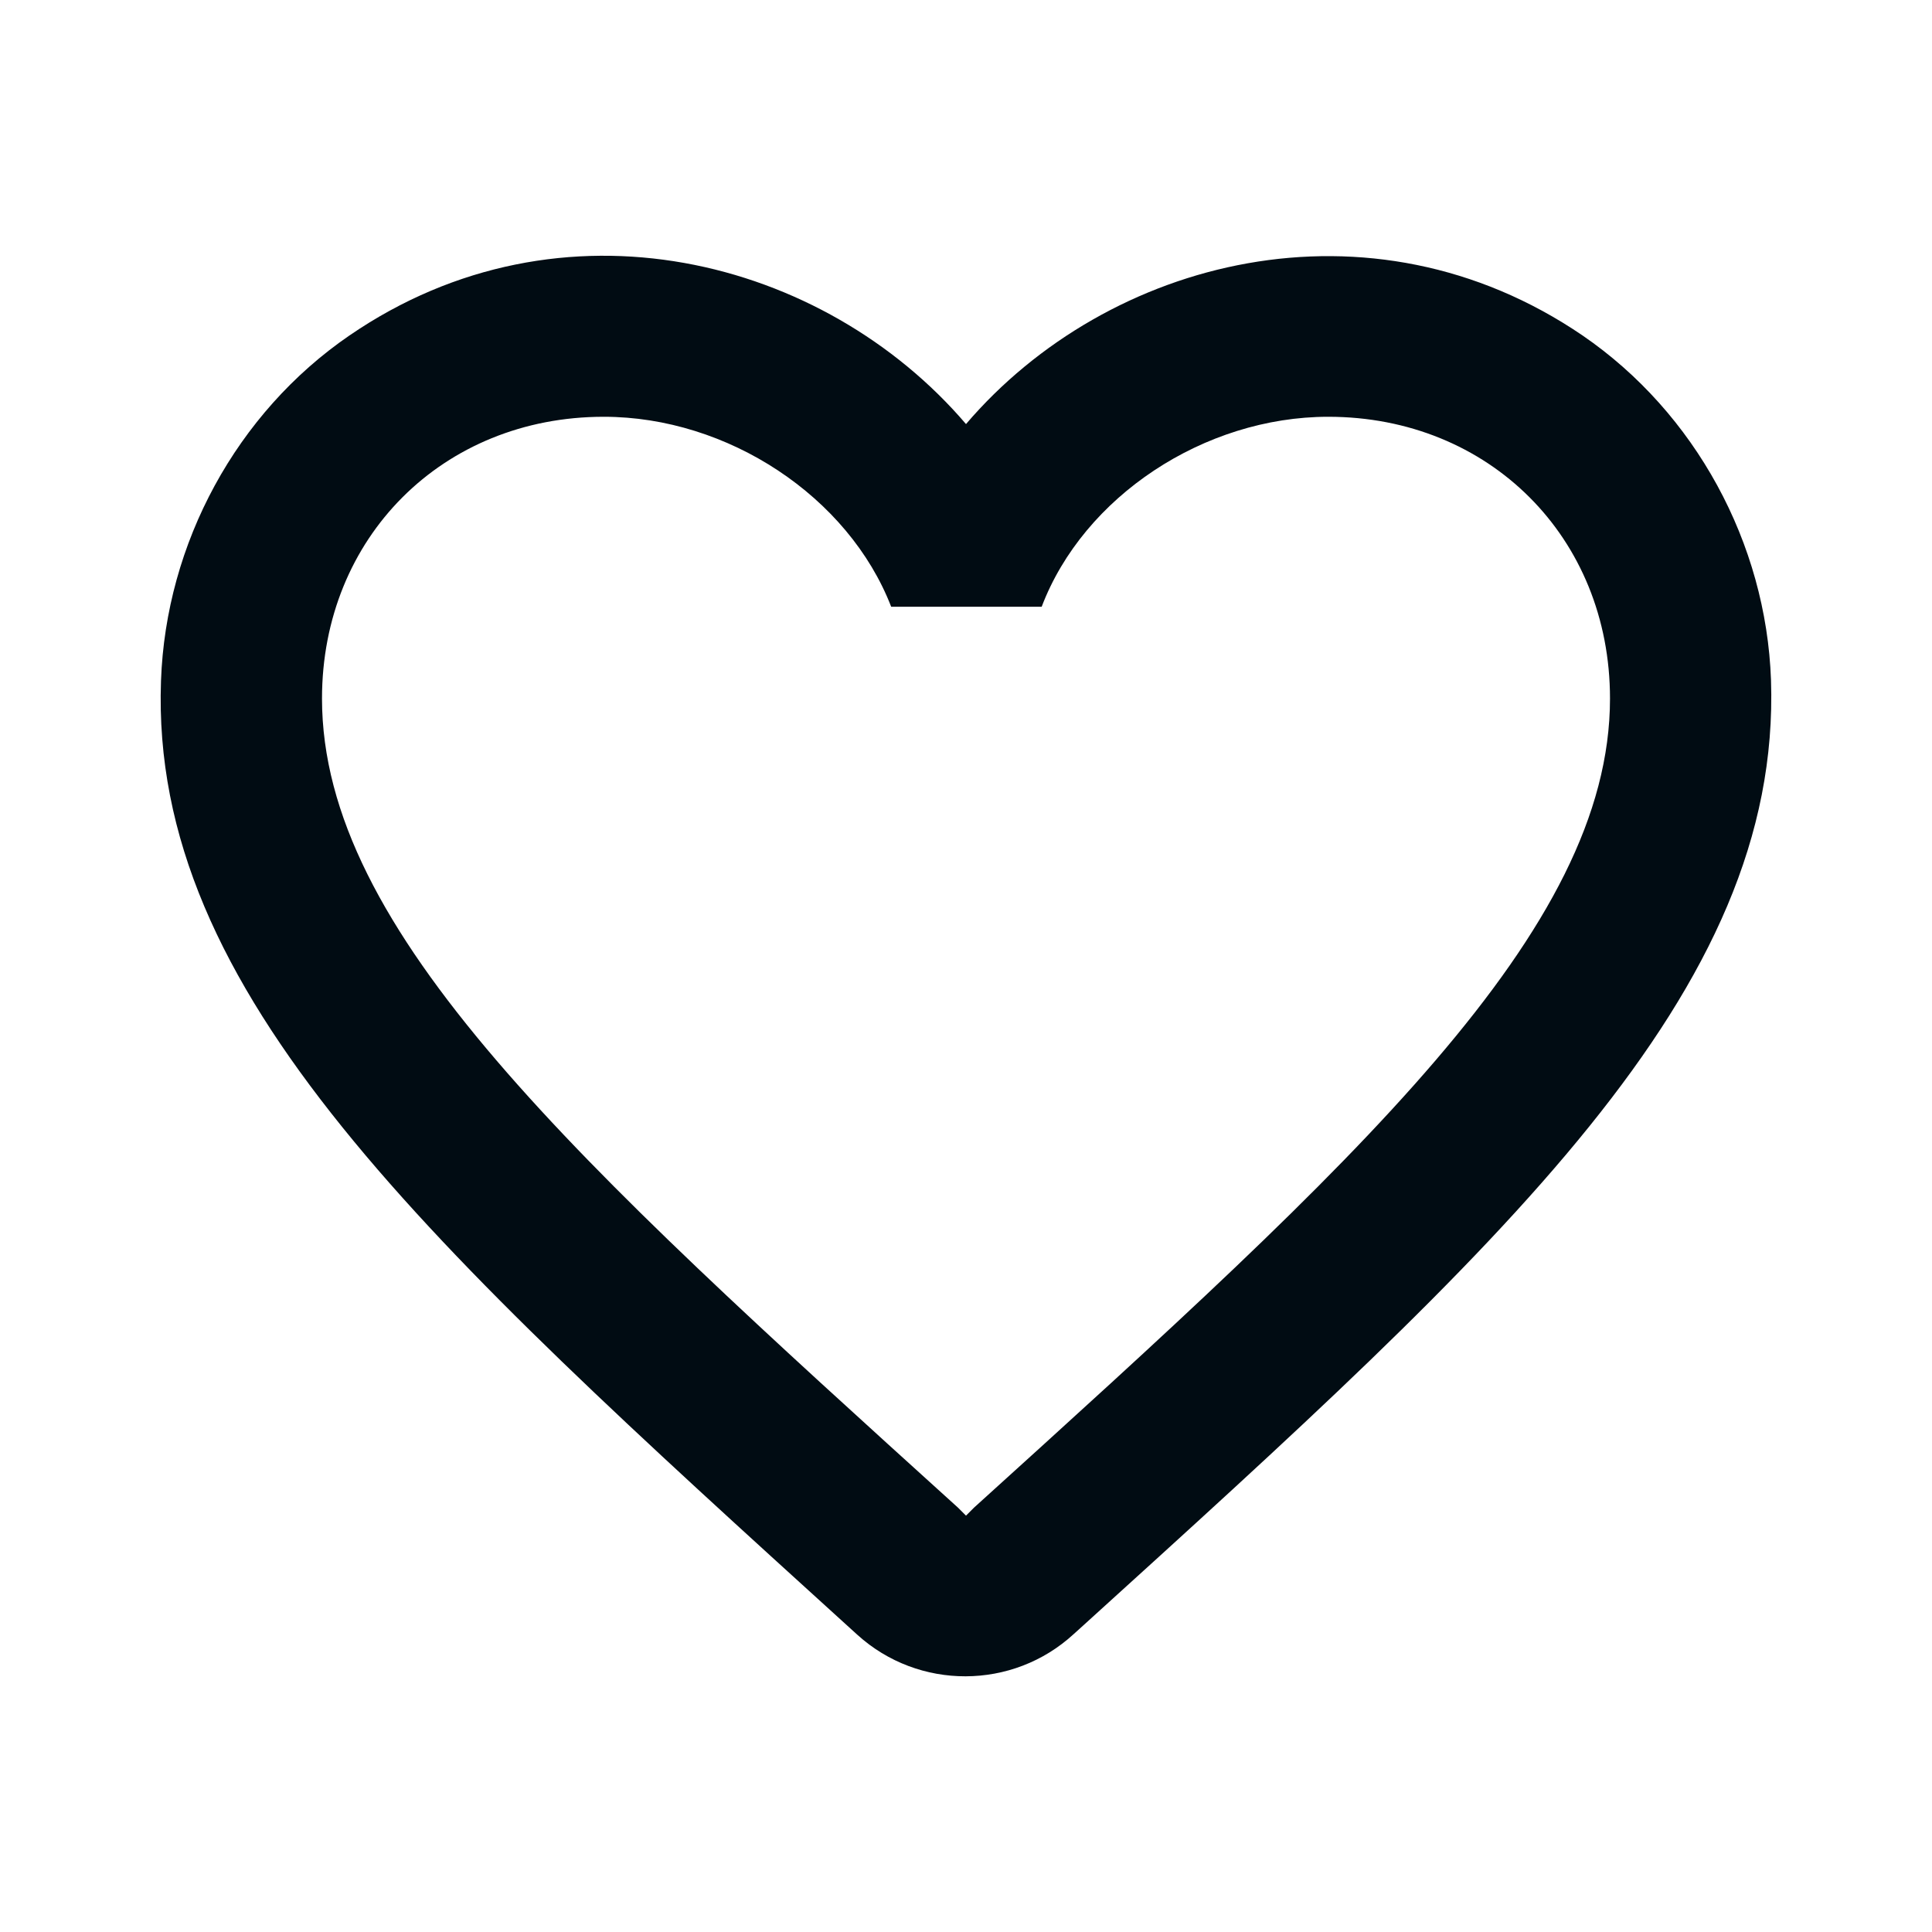
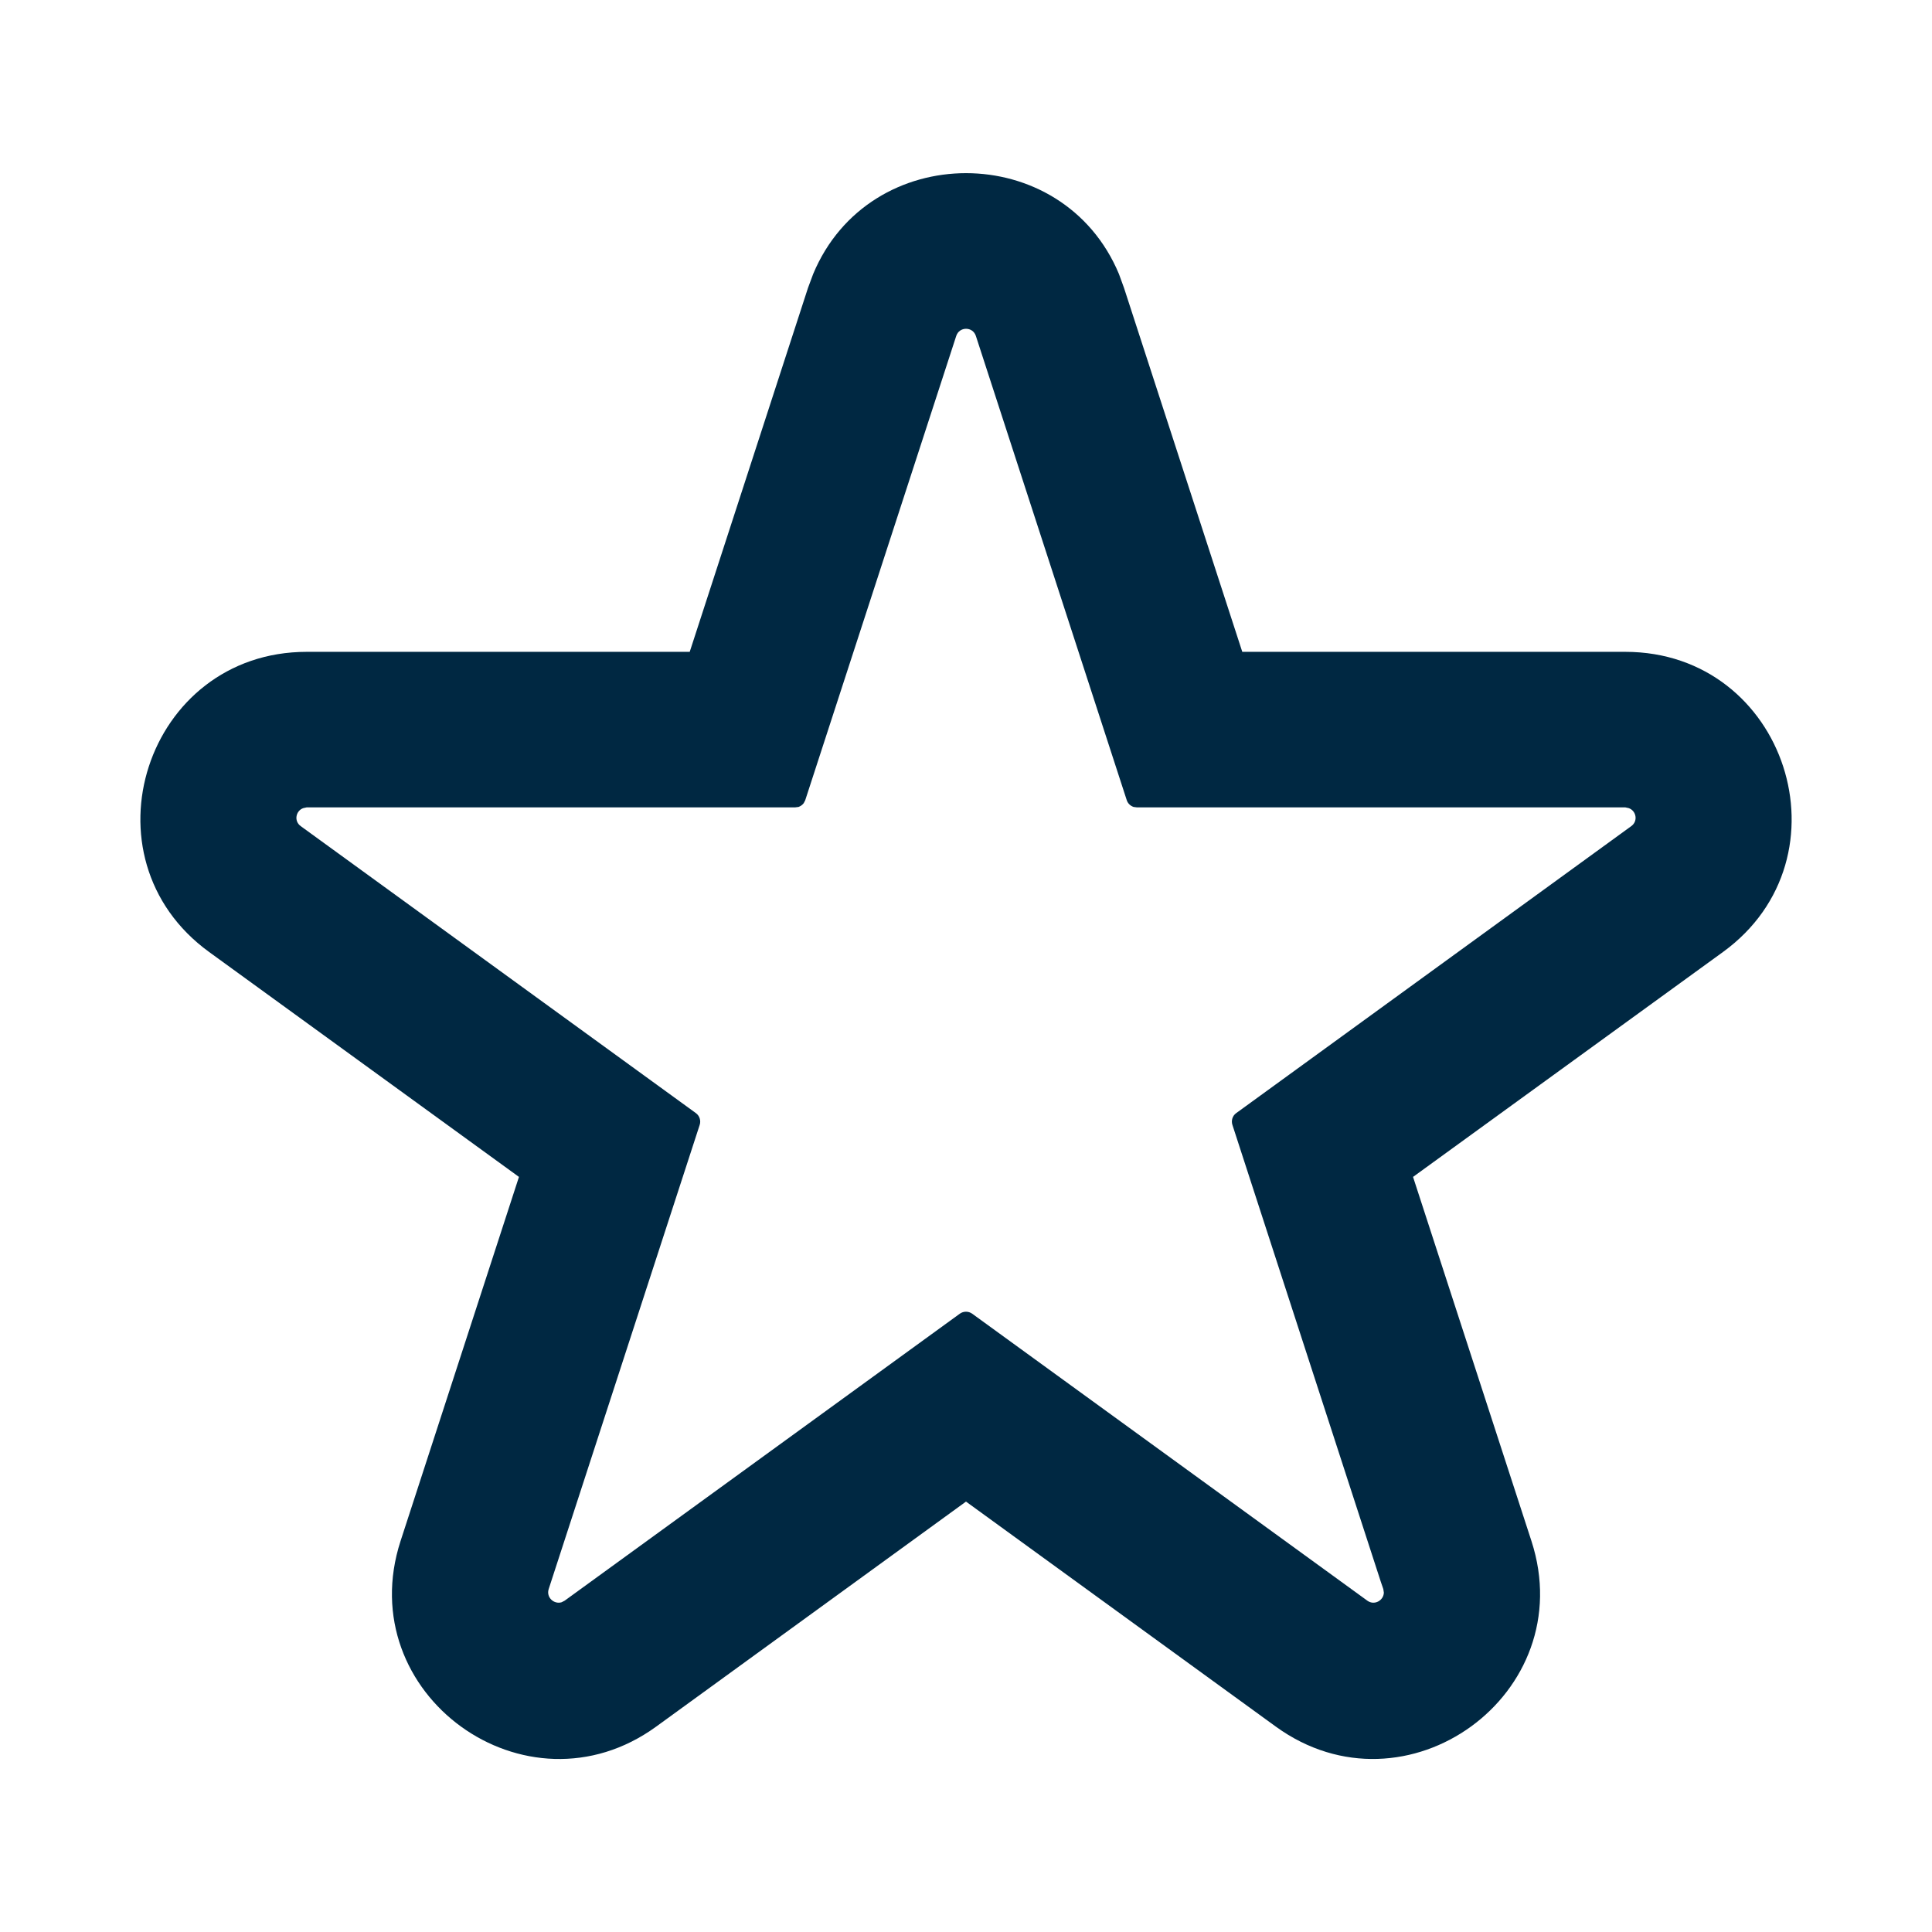
<svg xmlns="http://www.w3.org/2000/svg" width="18" height="18" viewBox="0 0 18 18" fill="none">
-   <path d="M14.745 3.126C12.765 1.776 10.32 2.406 9 3.951C7.68 2.406 5.235 1.768 3.255 3.126C2.205 3.846 1.545 5.061 1.5 6.343C1.395 9.253 3.975 11.586 7.913 15.163L7.988 15.231C8.558 15.748 9.435 15.748 10.005 15.223L10.088 15.148C14.025 11.578 16.598 9.246 16.5 6.336C16.455 5.061 15.795 3.846 14.745 3.126ZM9.075 14.046L9 14.121L8.925 14.046C5.355 10.813 3 8.676 3 6.508C3 5.008 4.125 3.883 5.625 3.883C6.78 3.883 7.905 4.626 8.303 5.653H9.705C10.095 4.626 11.22 3.883 12.375 3.883C13.875 3.883 15 5.008 15 6.508C15 8.676 12.645 10.813 9.075 14.046Z" fill="#010C13" />
+   <path fill-rule="evenodd" clip-rule="evenodd" d="M7.576 2.553C8.098 1.3 9.902 1.3 10.425 2.553L10.472 2.682L11.574 6.073H15.142C16.641 6.073 17.264 7.99 16.052 8.87L13.165 10.965L14.268 14.357C14.731 15.781 13.099 16.966 11.886 16.086L9 13.99L6.114 16.086C4.902 16.966 3.269 15.782 3.732 14.357L4.835 10.965L1.949 8.87C0.736 7.99 1.359 6.073 2.858 6.073H6.426L7.528 2.682L7.576 2.553ZM9.092 3.13C9.063 3.041 8.938 3.041 8.909 3.13L7.502 7.456L7.488 7.483C7.476 7.499 7.459 7.511 7.44 7.518L7.409 7.522H2.858L2.826 7.529C2.757 7.552 2.735 7.649 2.802 7.697L6.484 10.371C6.517 10.395 6.532 10.44 6.519 10.48L5.112 14.805C5.087 14.883 5.162 14.949 5.232 14.928L5.261 14.913L8.943 12.239C8.977 12.215 9.023 12.215 9.057 12.239L12.739 14.913C12.805 14.961 12.891 14.911 12.893 14.838L12.888 14.805L12.865 14.738L11.482 10.48C11.469 10.44 11.483 10.395 11.517 10.371L15.198 7.697C15.265 7.649 15.243 7.552 15.174 7.529L15.142 7.522H10.591L10.561 7.518C10.532 7.508 10.508 7.486 10.498 7.456L9.092 3.13Z" fill="#002842" />
</svg>
